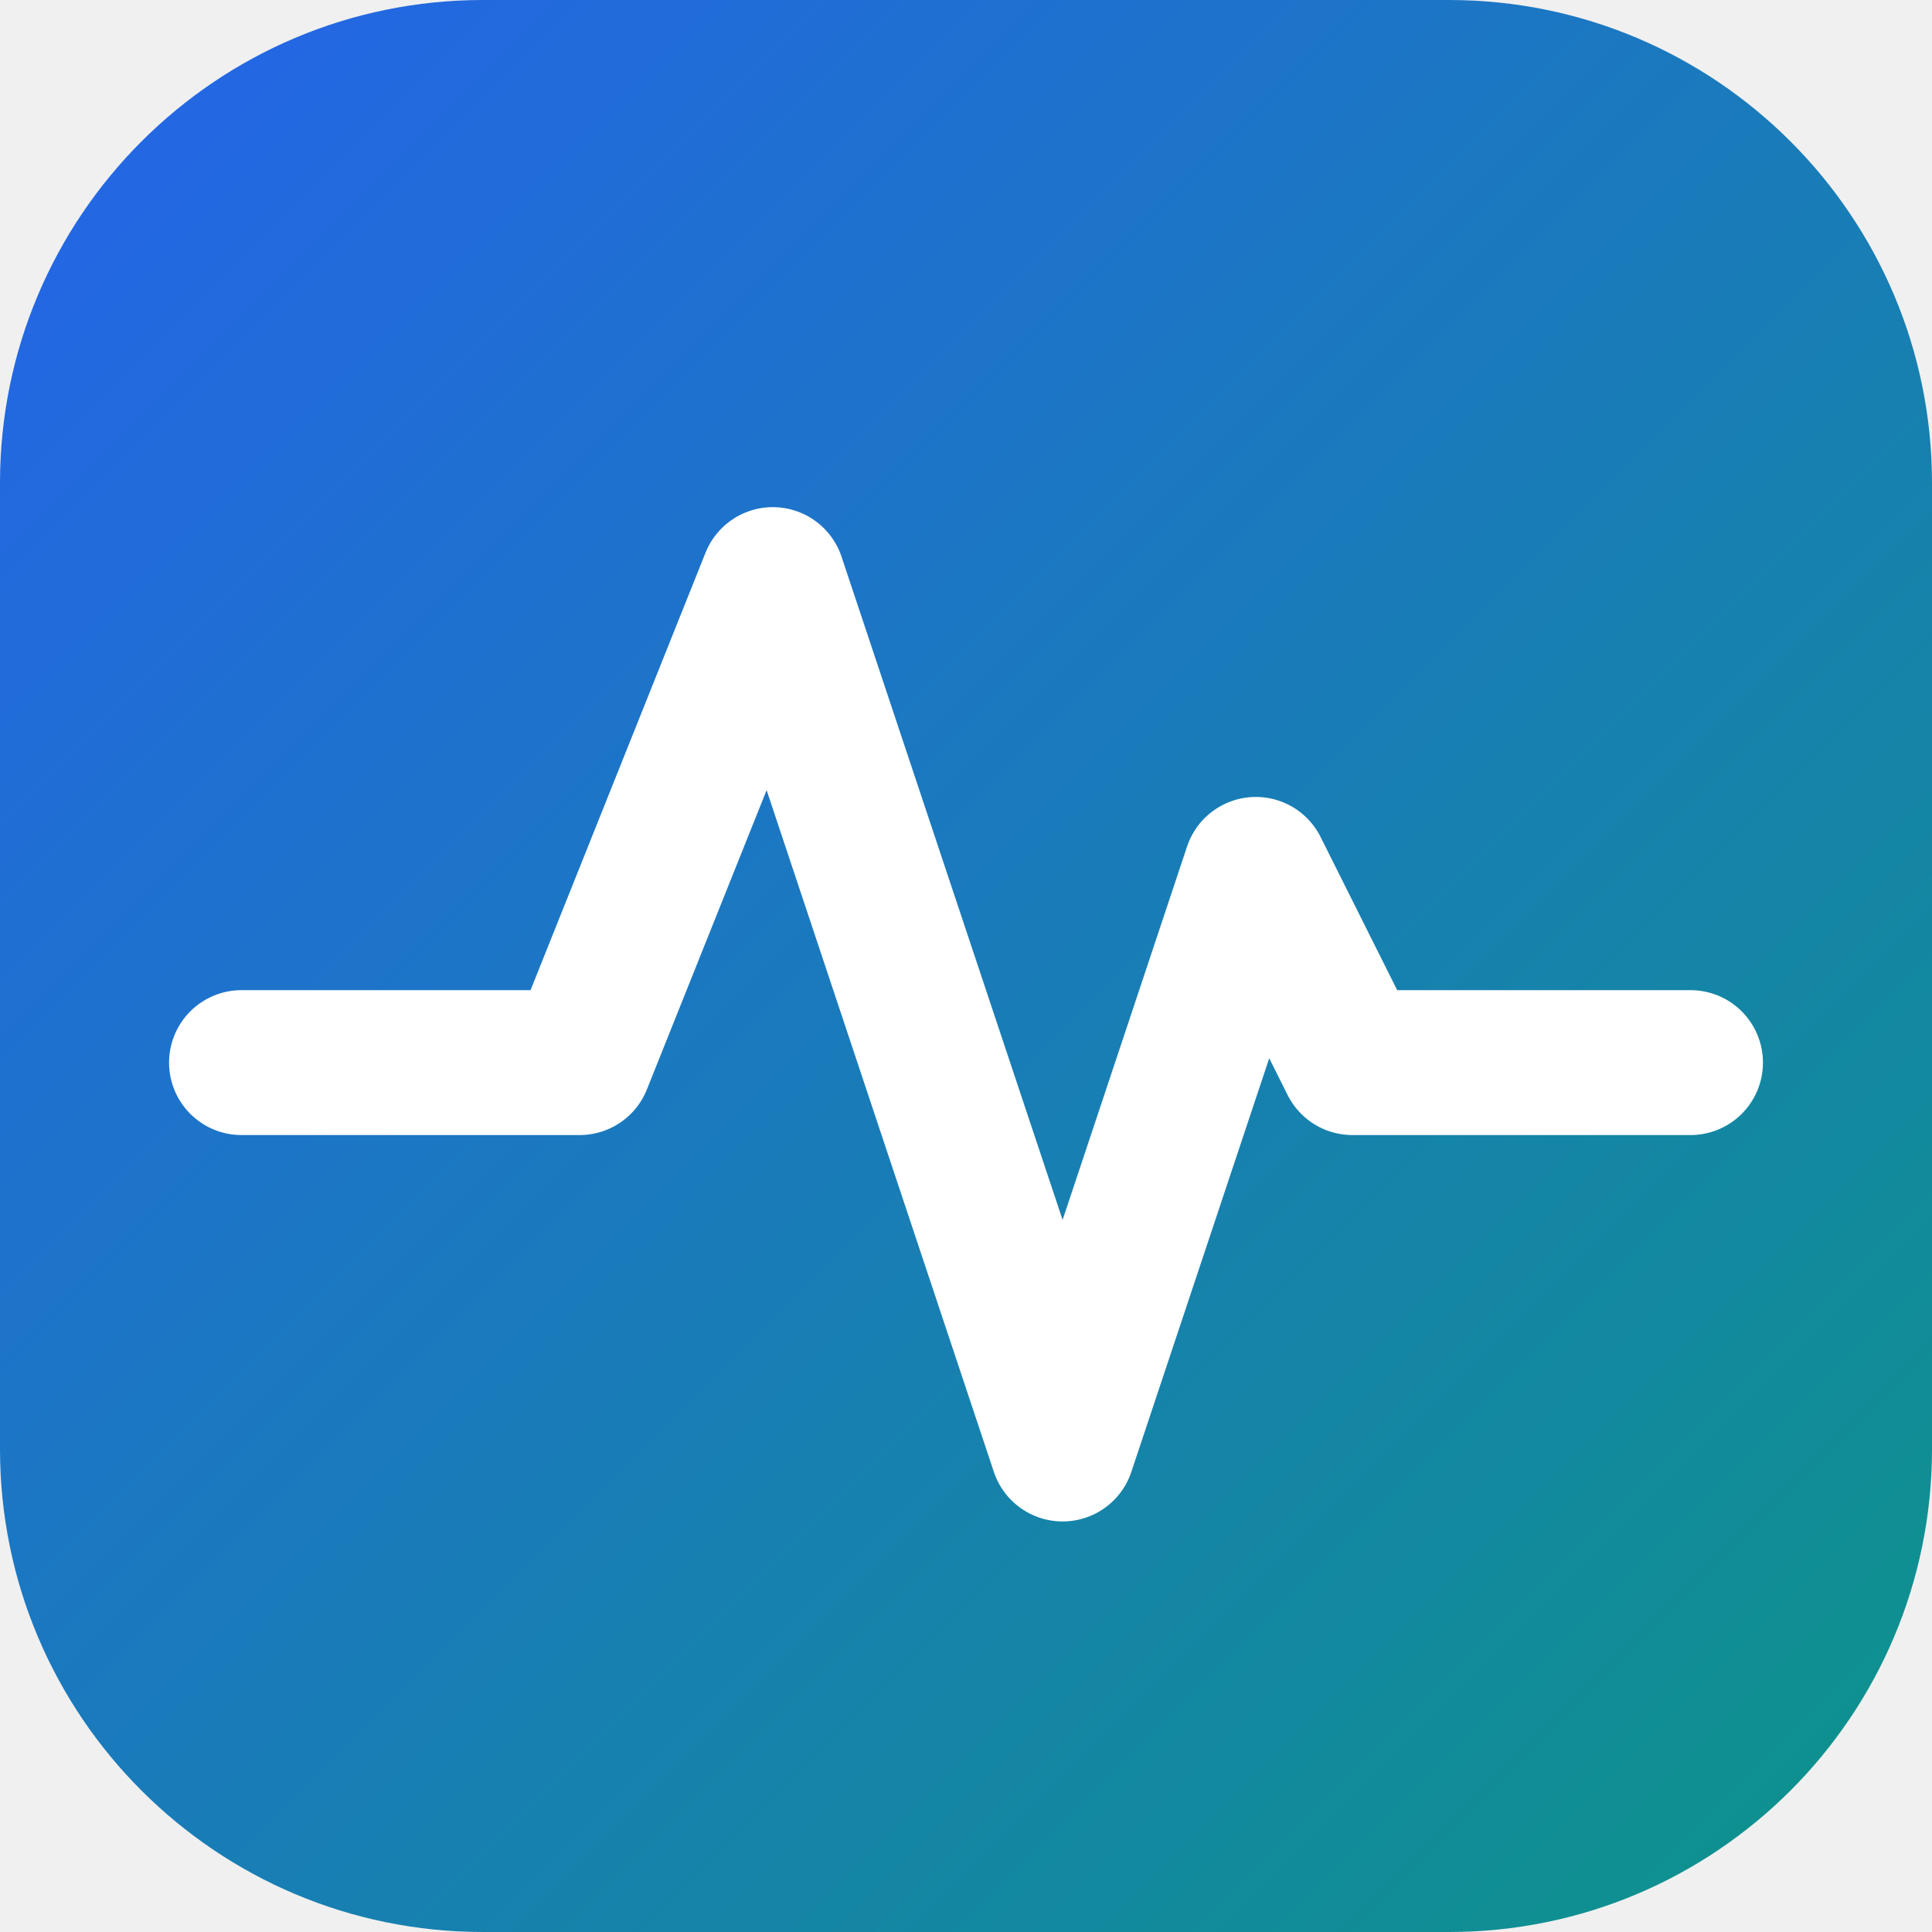
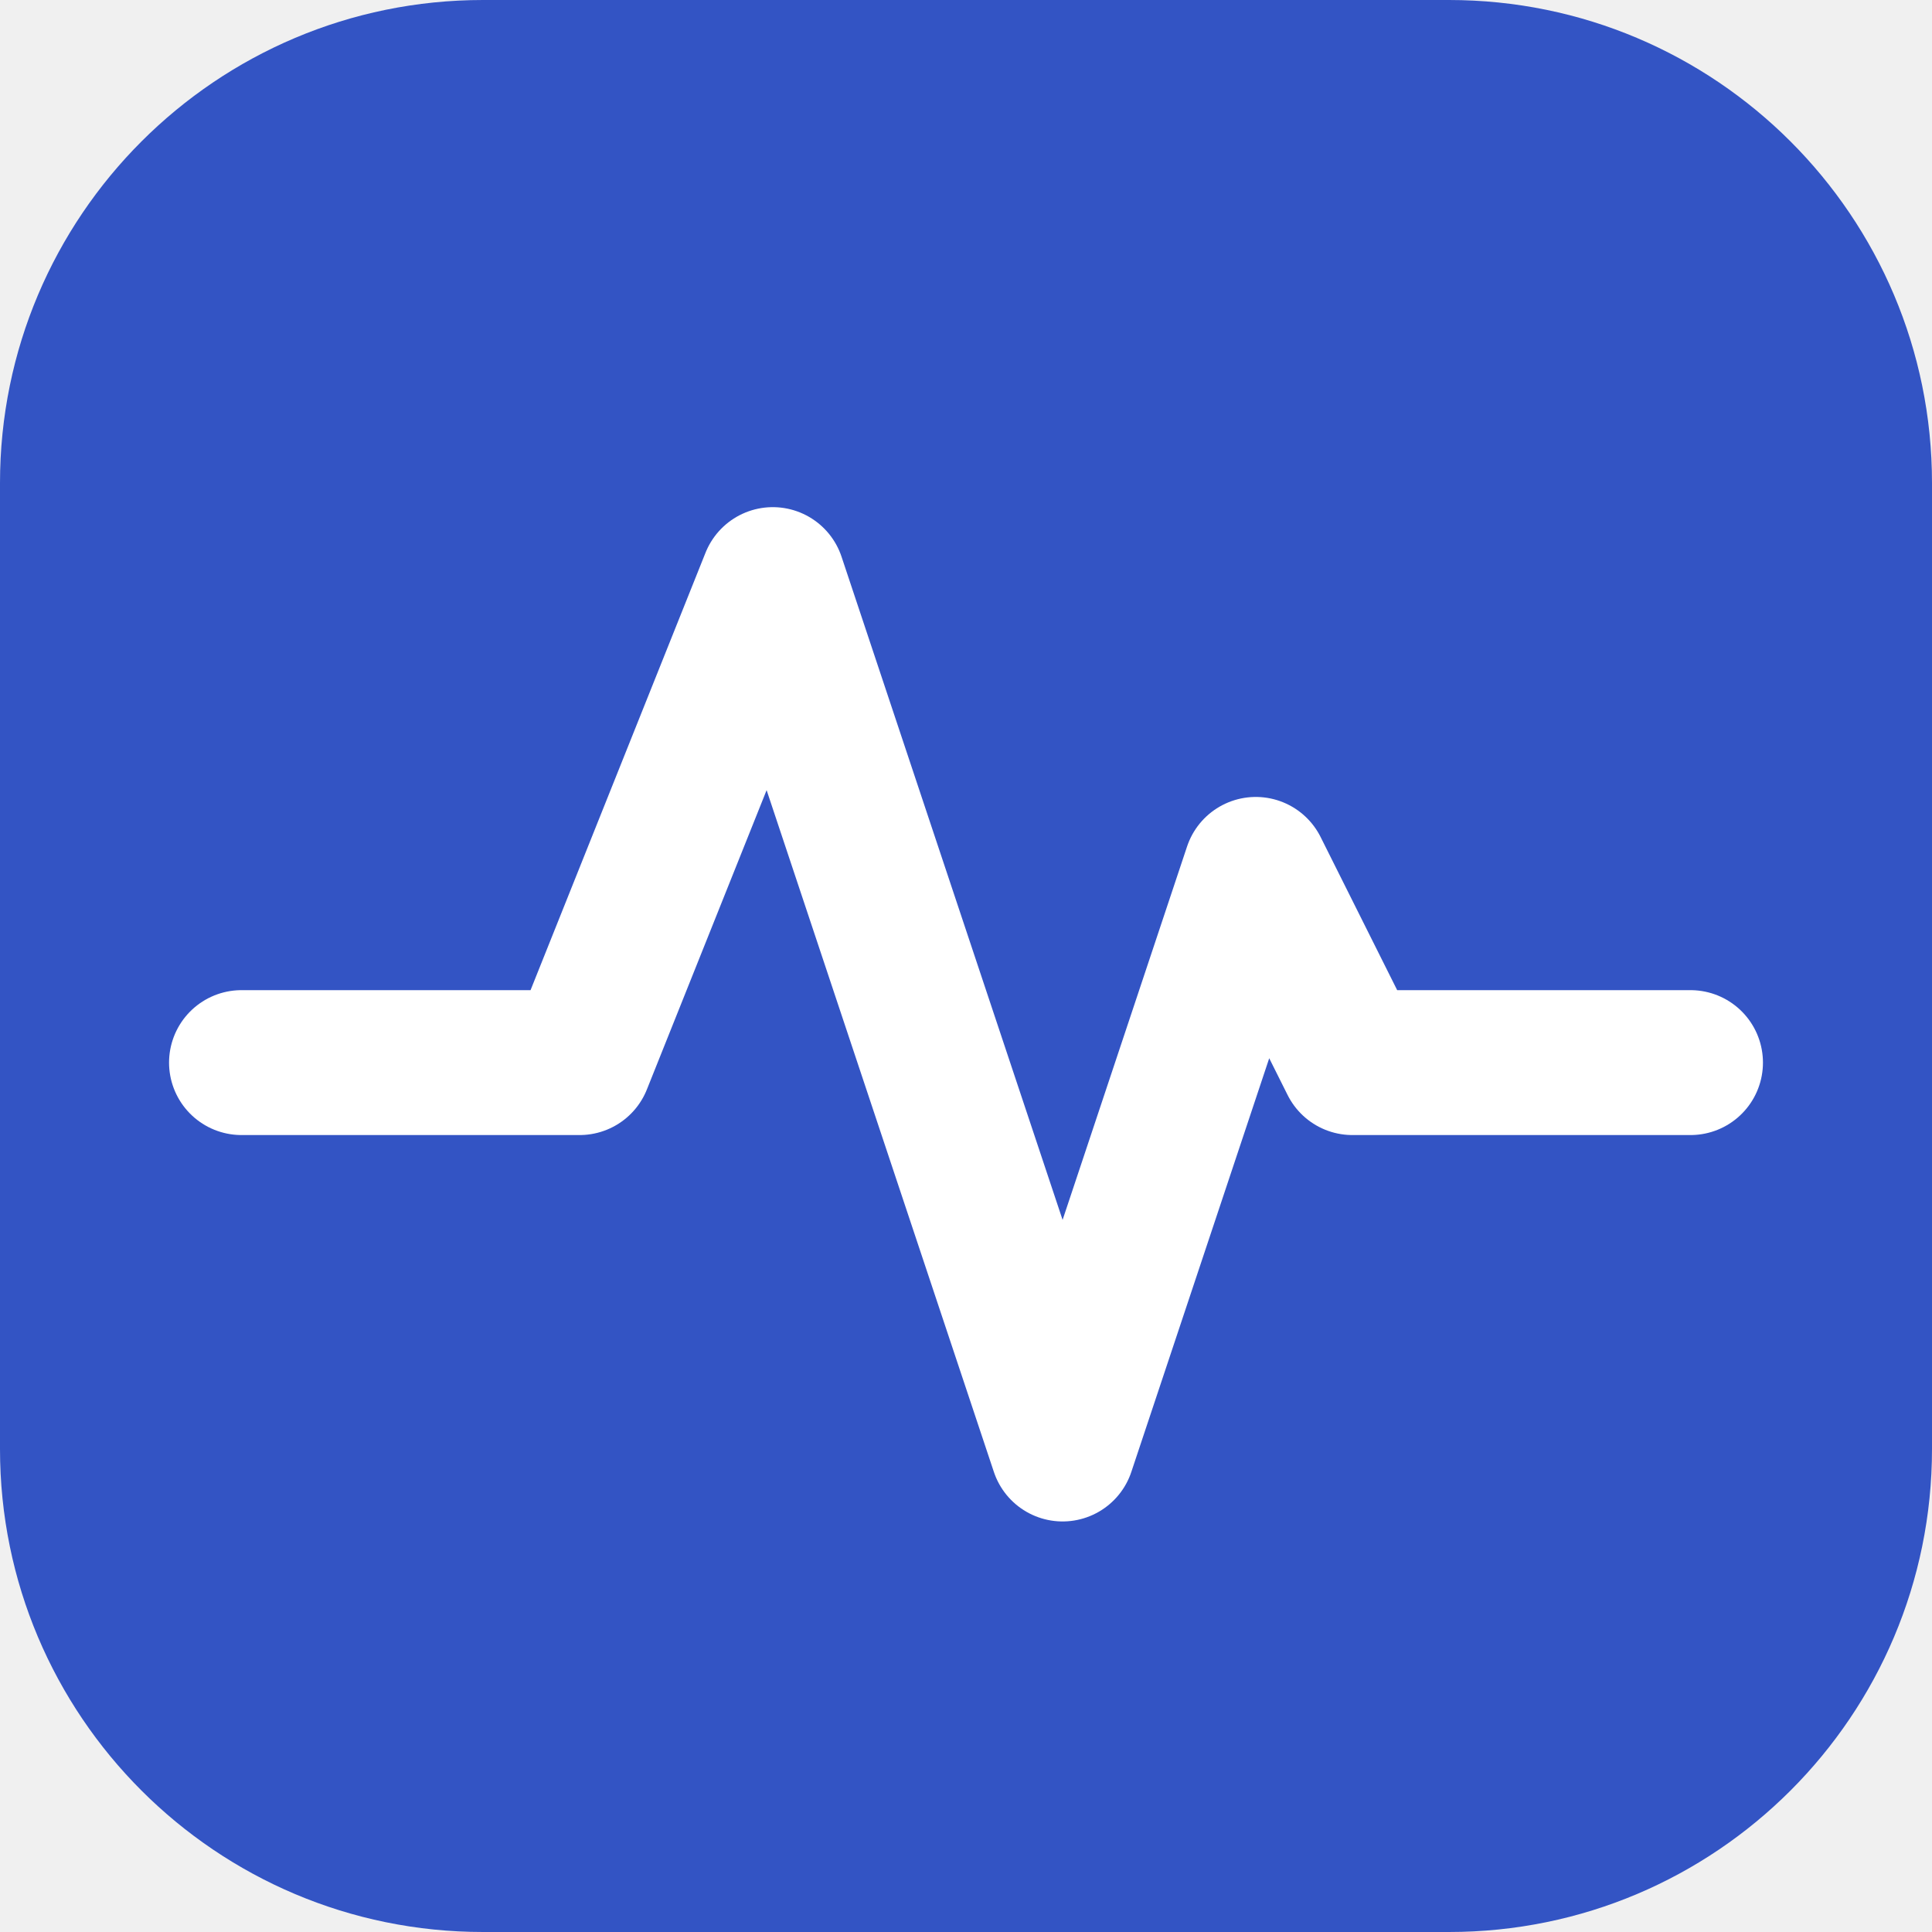
<svg xmlns="http://www.w3.org/2000/svg" viewBox="0 0 40 40">
-   <defs>
-     <linearGradient id="g" x1="0" y1="0" x2="1" y2="1">
-       <stop offset="0" stop-color="#2563eb" />
-       <stop offset="1" stop-color="#0d9488" />
-     </linearGradient>
-   </defs>
-   <rect width="40" height="40" rx="10" fill="url(#g)" />
+   <rect width="40" height="40" rx="10" fill="#3354c4" />
  <path d="M5 22h7l4-10 6 18 4-12 2 4h7" fill="none" stroke="#fff" stroke-width="3" stroke-linecap="round" stroke-linejoin="round" />
</svg>
